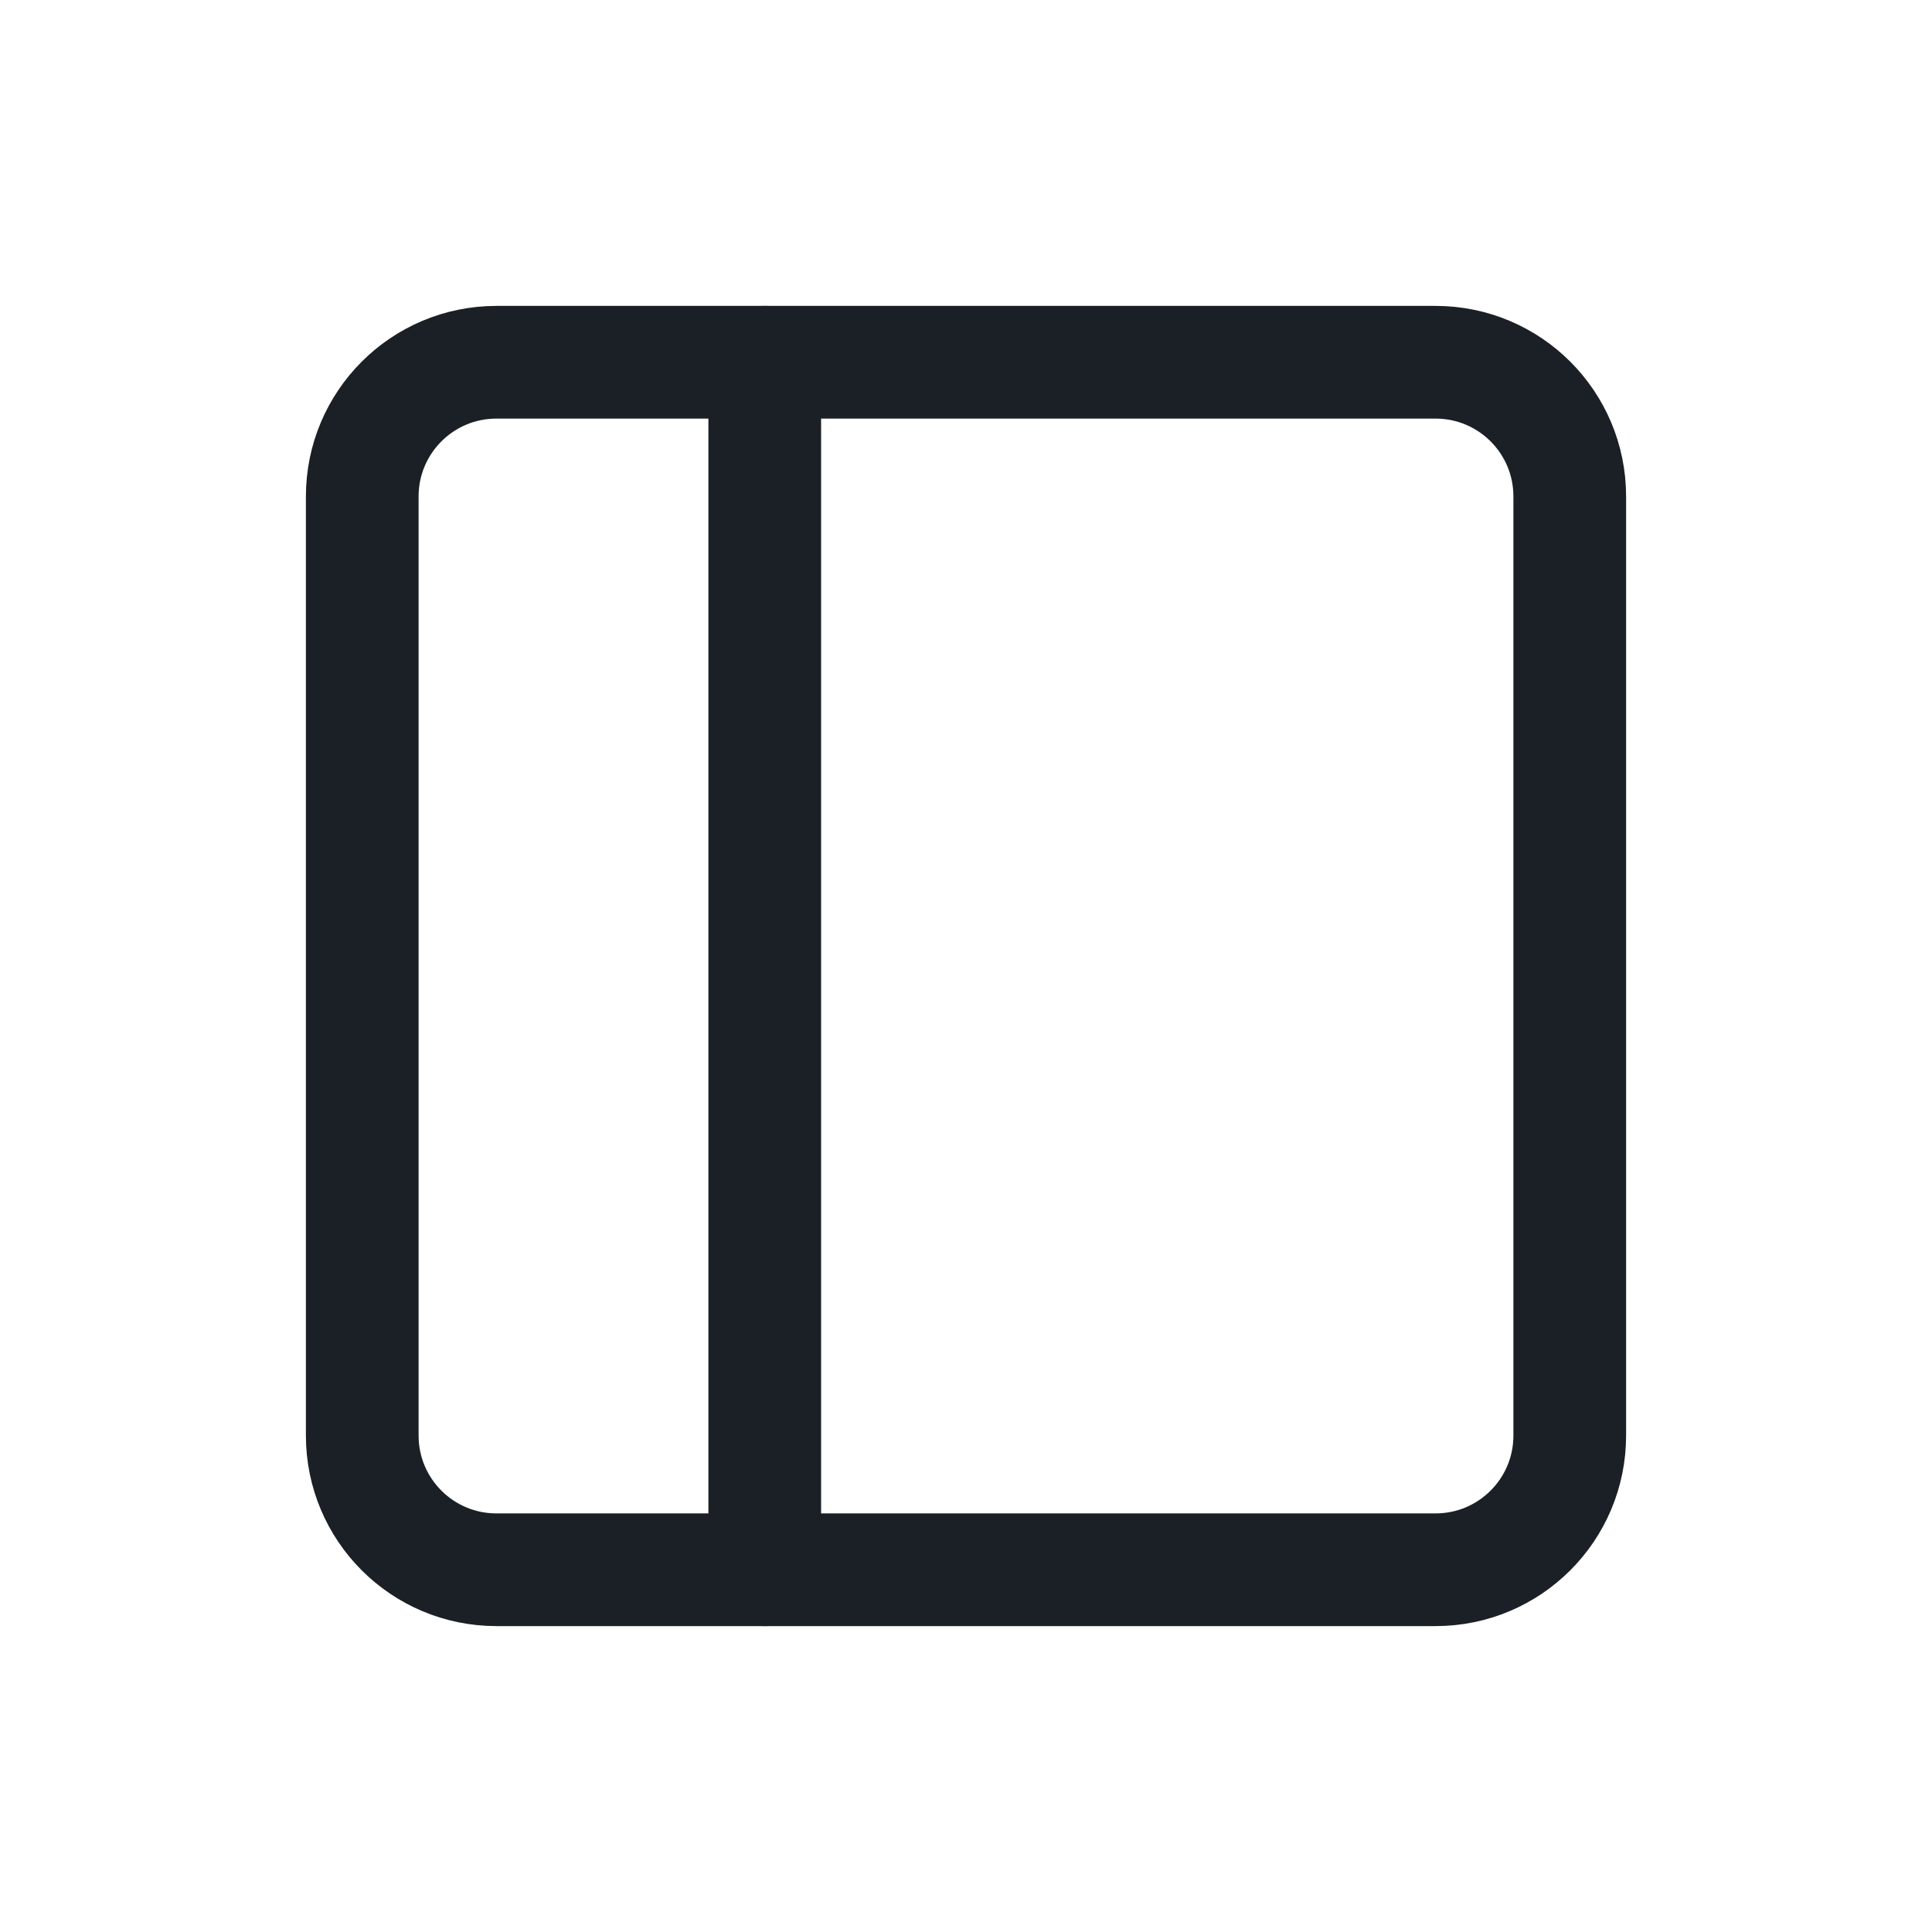
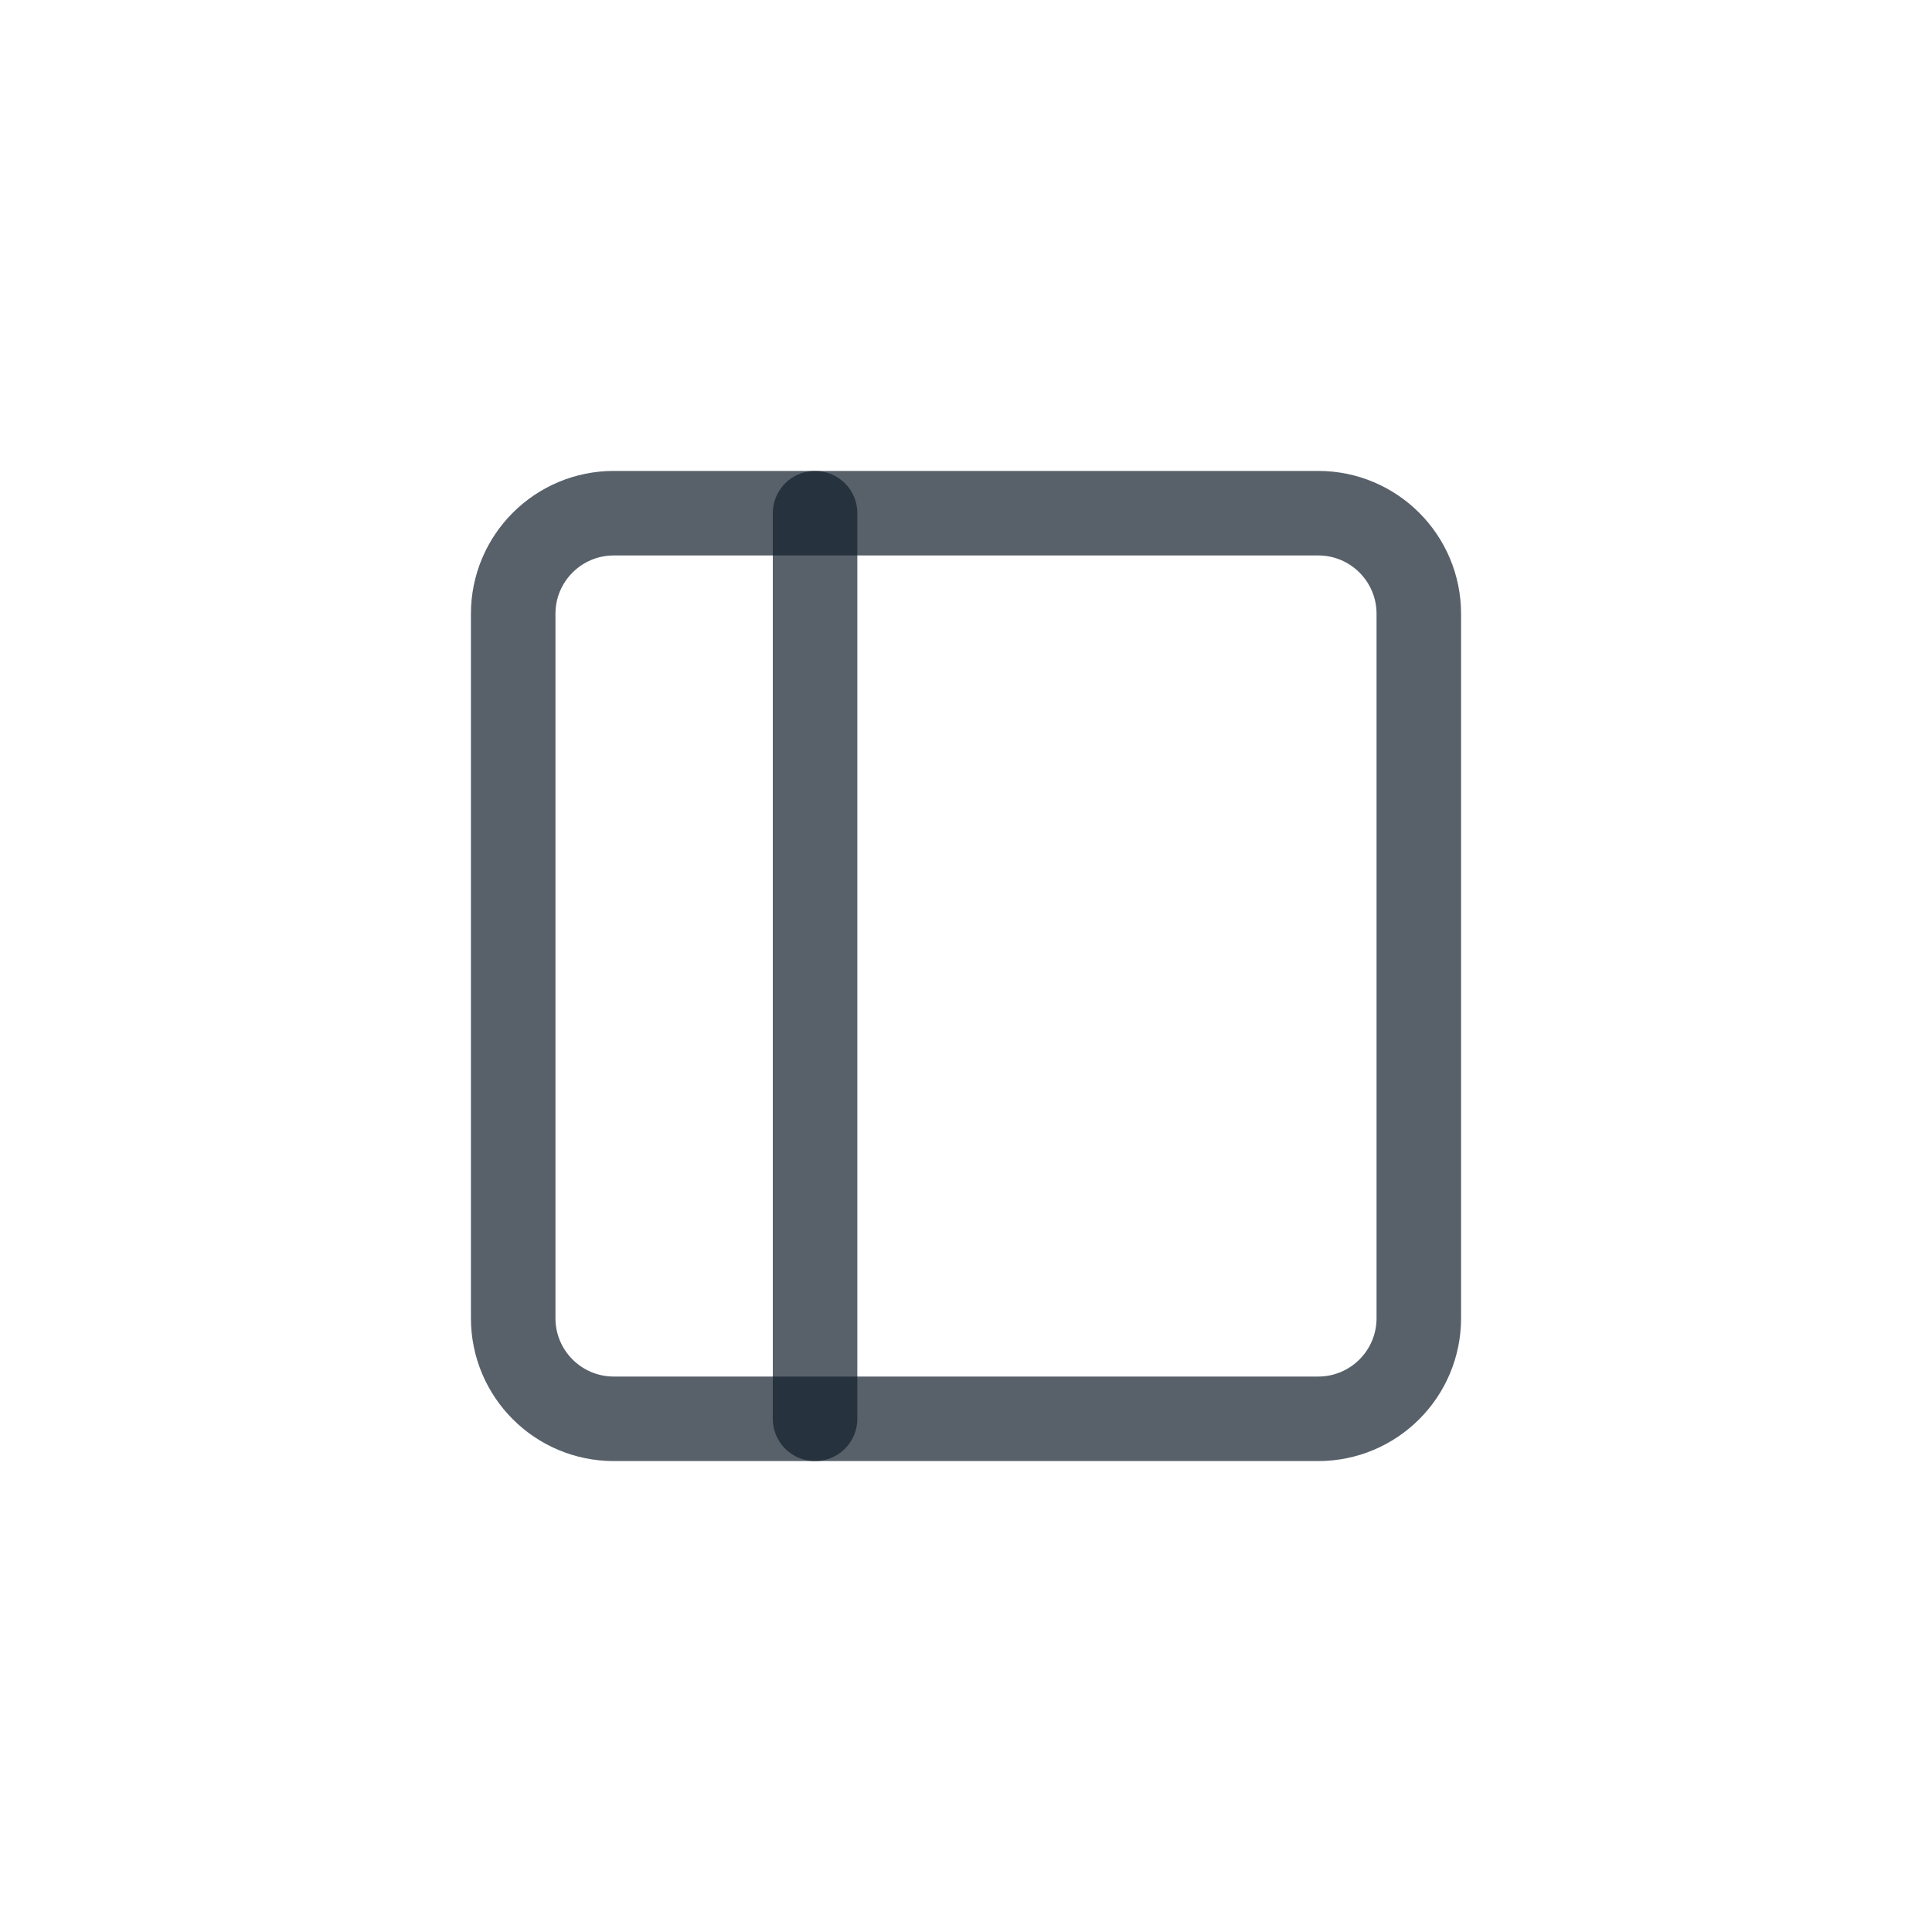
- <svg xmlns="http://www.w3.org/2000/svg" width="24" height="24" viewBox="0 0 24 24" fill="none">
-   <path d="M17.833 4.5H6.167C5.246 4.5 4.5 5.246 4.5 6.167V17.833C4.5 18.754 5.246 19.5 6.167 19.5H17.833C18.754 19.5 19.5 18.754 19.5 17.833V6.167C19.5 5.246 18.754 4.5 17.833 4.5Z" stroke="#1A2025" stroke-width="1.4" stroke-linecap="round" stroke-linejoin="round" />
-   <path d="M9.5 4.5V19.5" stroke="#1A2025" stroke-width="1.4" stroke-linecap="round" stroke-linejoin="round" />
+ <svg xmlns="http://www.w3.org/2000/svg" width="32" height="32" viewBox="0 0 32 32" fill="none">
+   <path d="M21.833 8.5H10.167C9.246 8.5 8.5 9.246 8.5 10.167V21.833C8.5 22.754 9.246 23.5 10.167 23.5H21.833C22.754 23.5 23.5 22.754 23.5 21.833V10.167C23.5 9.246 22.754 8.5 21.833 8.5Z" stroke="#121F2B" stroke-opacity="0.7" stroke-width="1.4" stroke-linecap="round" stroke-linejoin="round" />
+   <path d="M13.5 8.5V23.5" stroke="#121F2B" stroke-opacity="0.7" stroke-width="1.4" stroke-linecap="round" stroke-linejoin="round" />
</svg>
